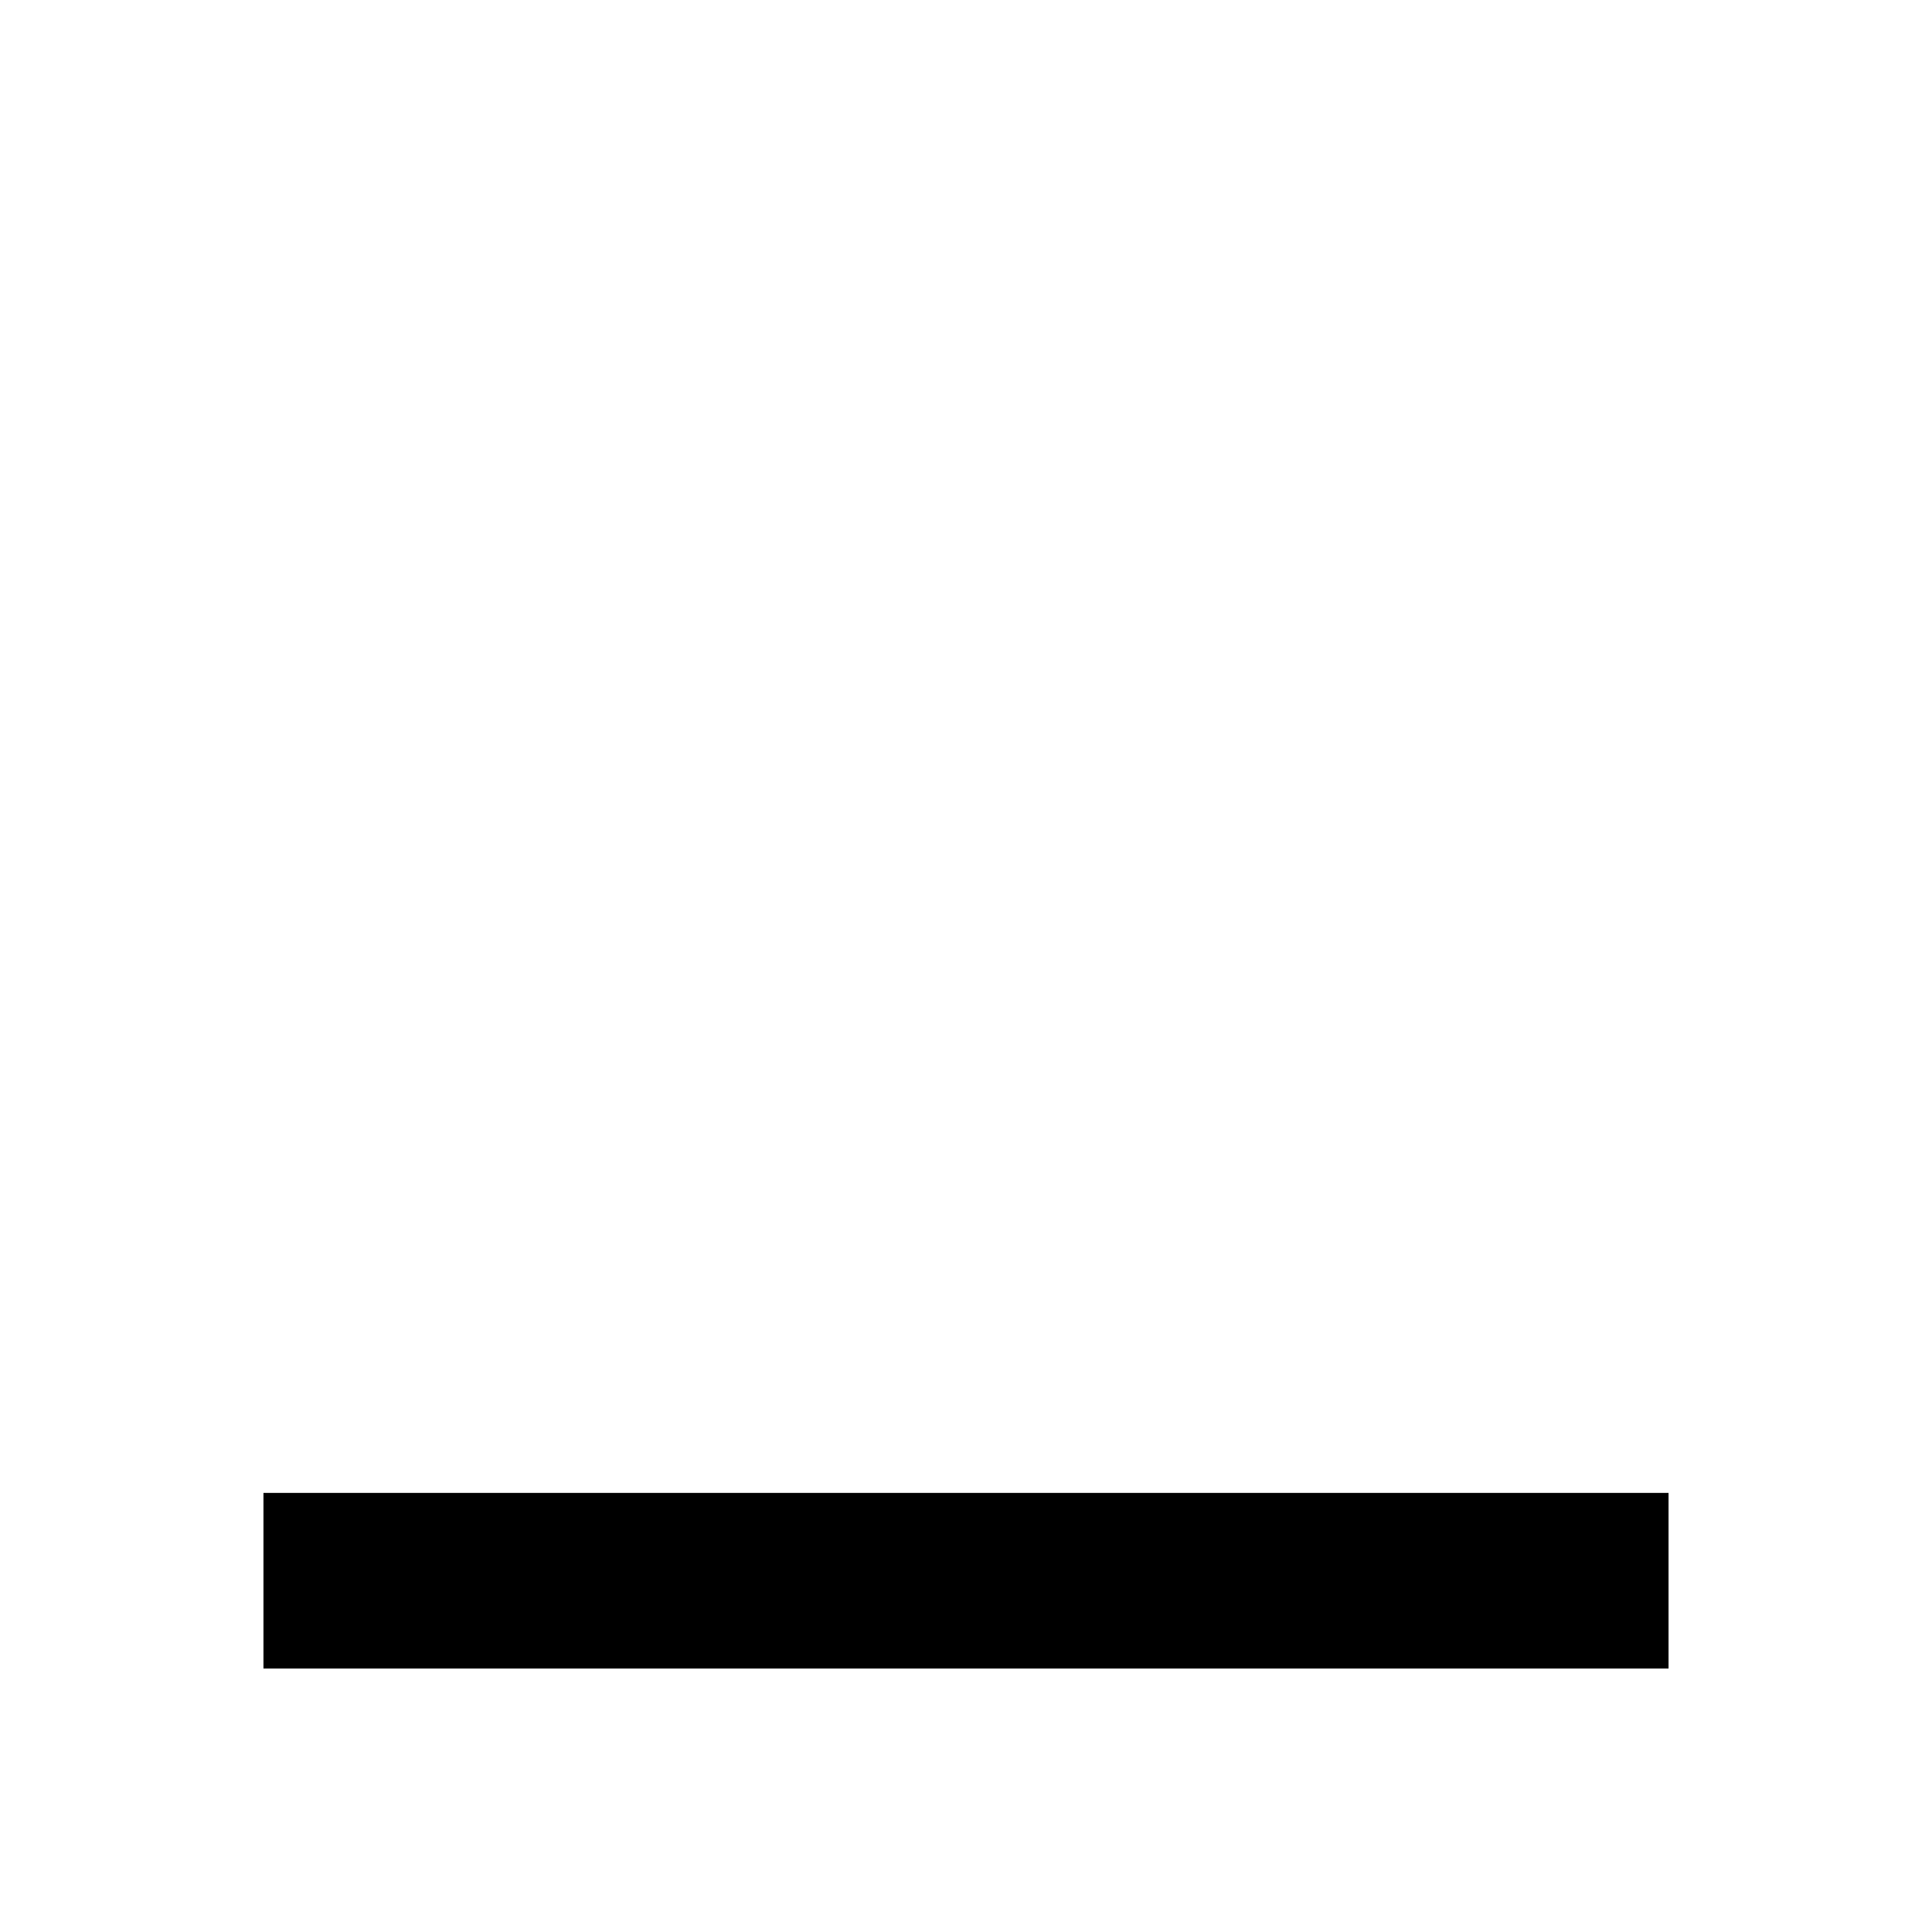
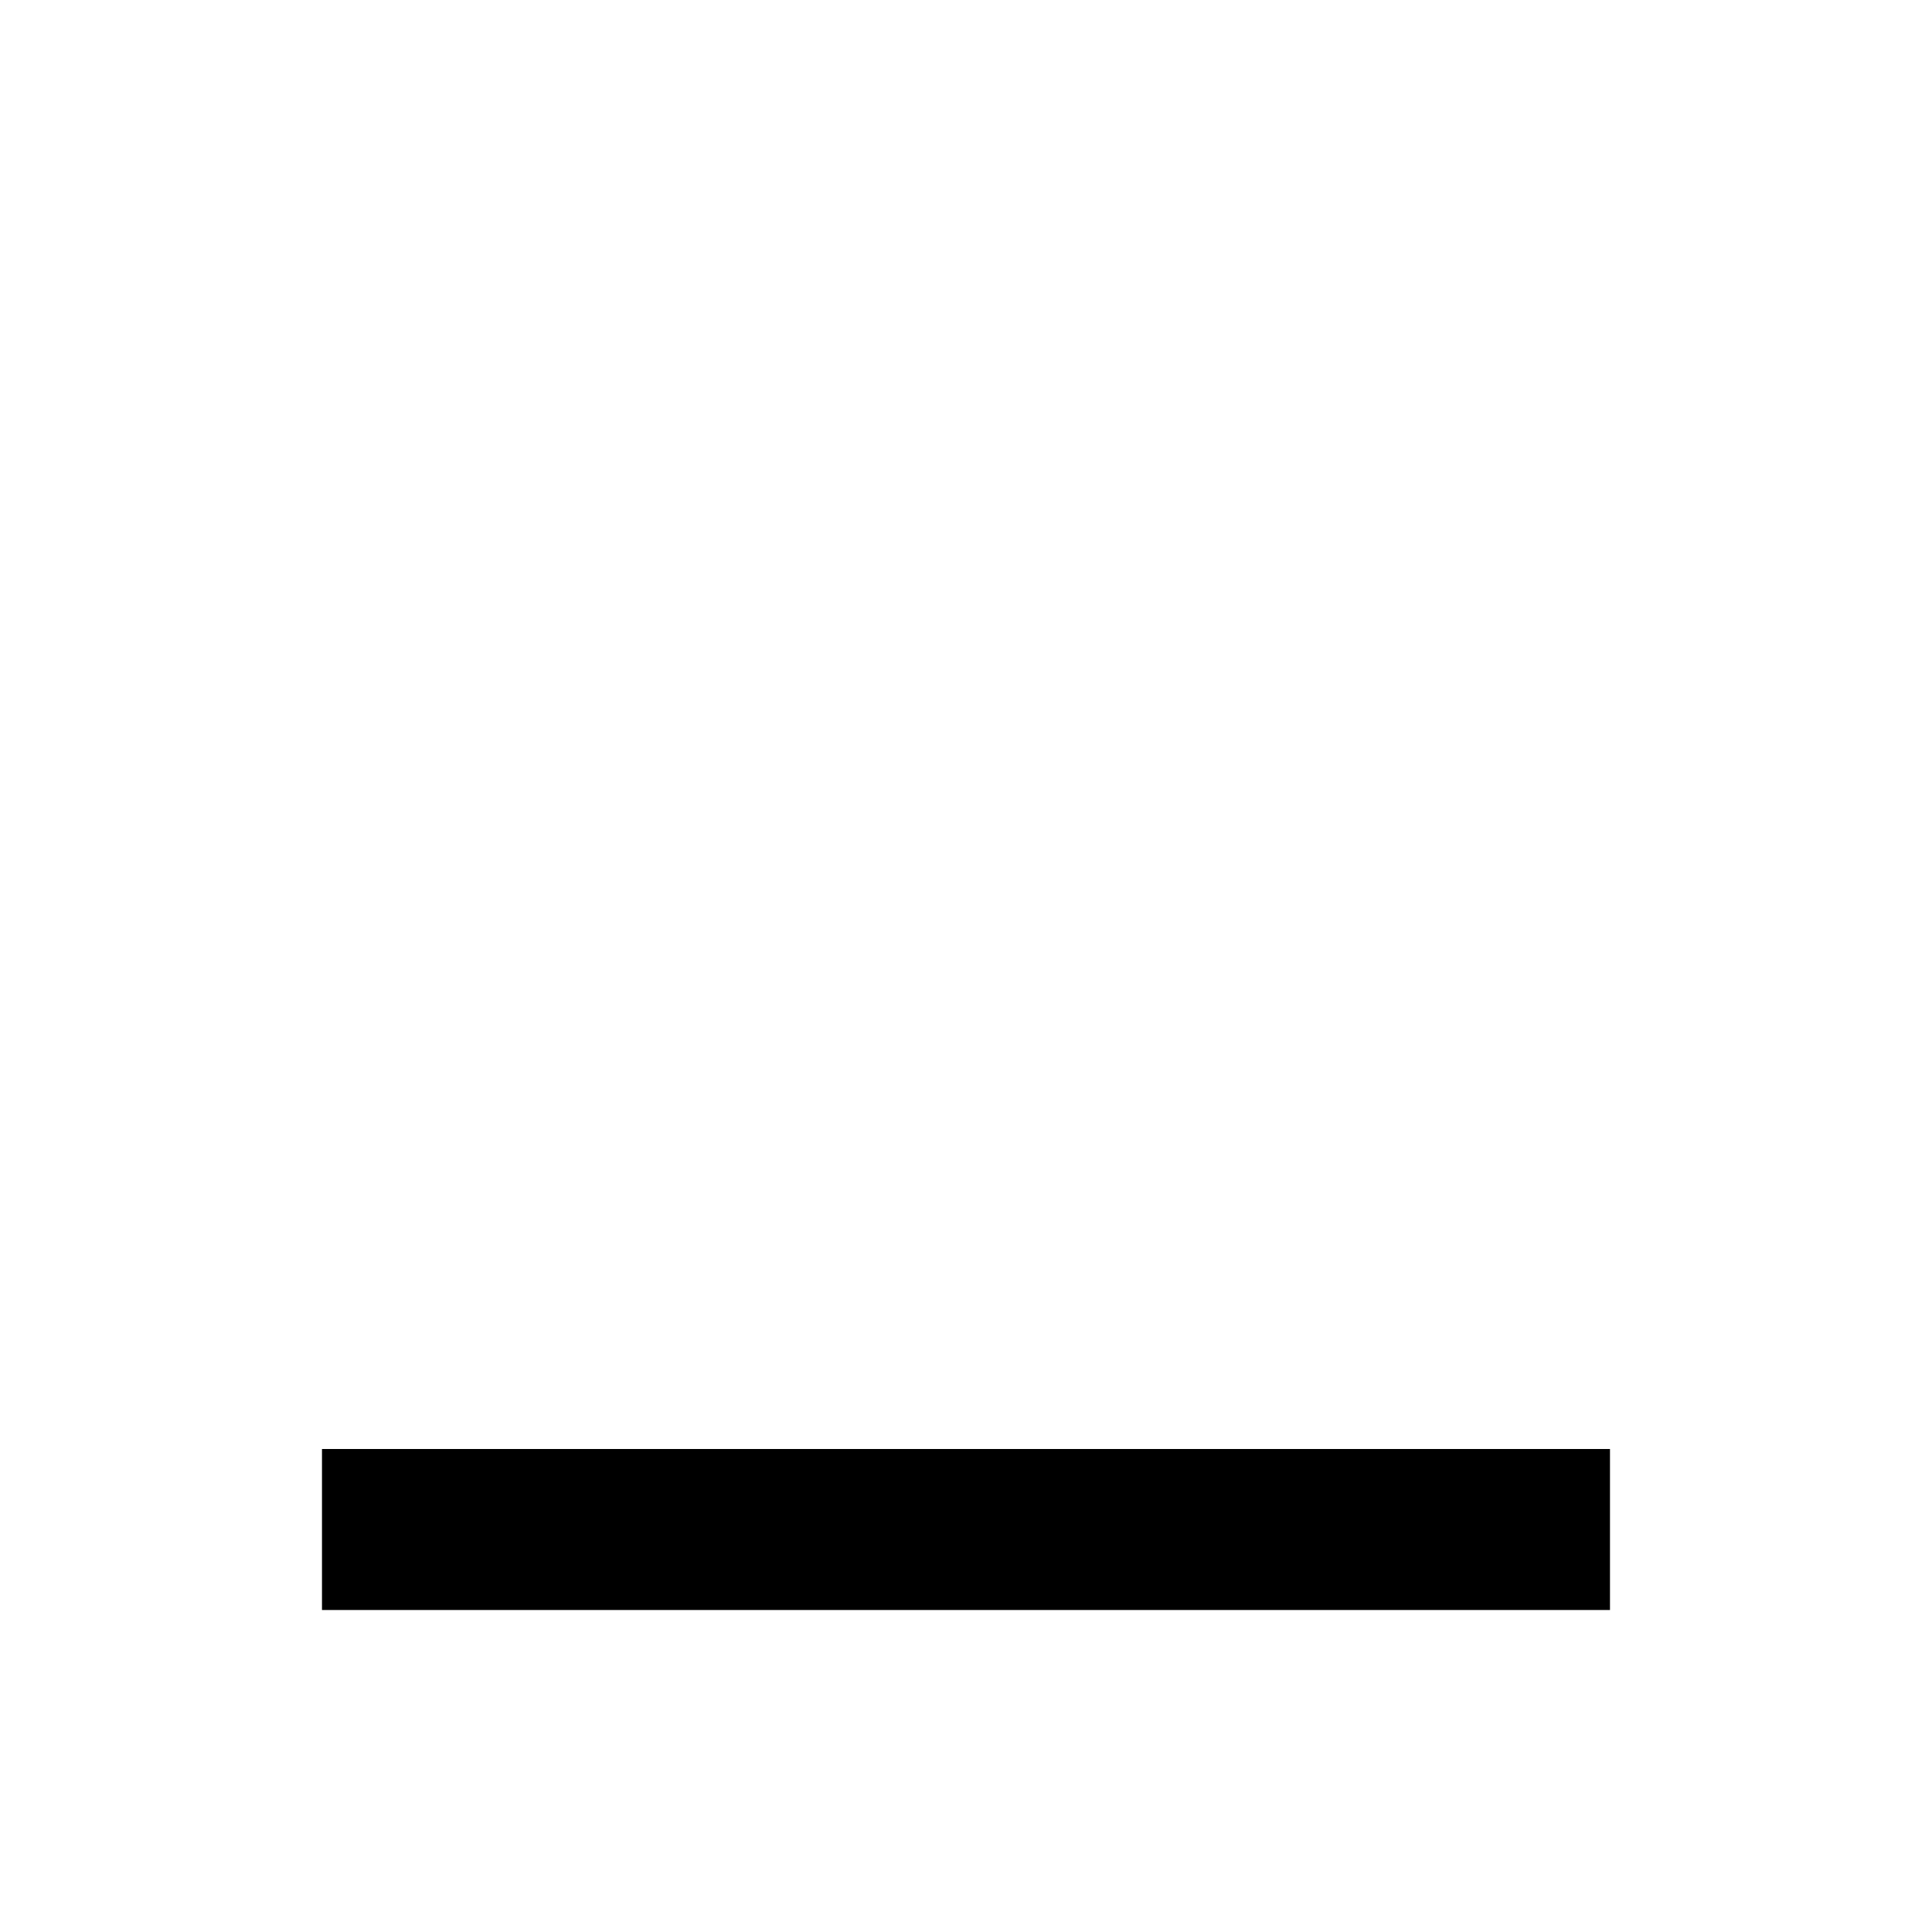
- <svg xmlns="http://www.w3.org/2000/svg" version="1.1" width="22" height="22" id="svg2989">
-   <defs id="defs2991" />
-   <g transform="translate(0,-1030.362)" id="layer1">
-     <path d="m 4,1048.362 14,0" id="path3007" style="fill:none;stroke:#000000;stroke-width:2;stroke-linecap:square;stroke-linejoin:miter;stroke-opacity:1" />
+ <svg xmlns="http://www.w3.org/2000/svg" id="svg2989" height="24" width="24" version="1.1">
+   <g id="layer1" transform="translate(1.1398 -1029.2)">
+     <path id="path3007" d="m3.86 1048.2h14" stroke="#000" stroke-linecap="square" stroke-width="2" fill="none" />
  </g>
</svg>
